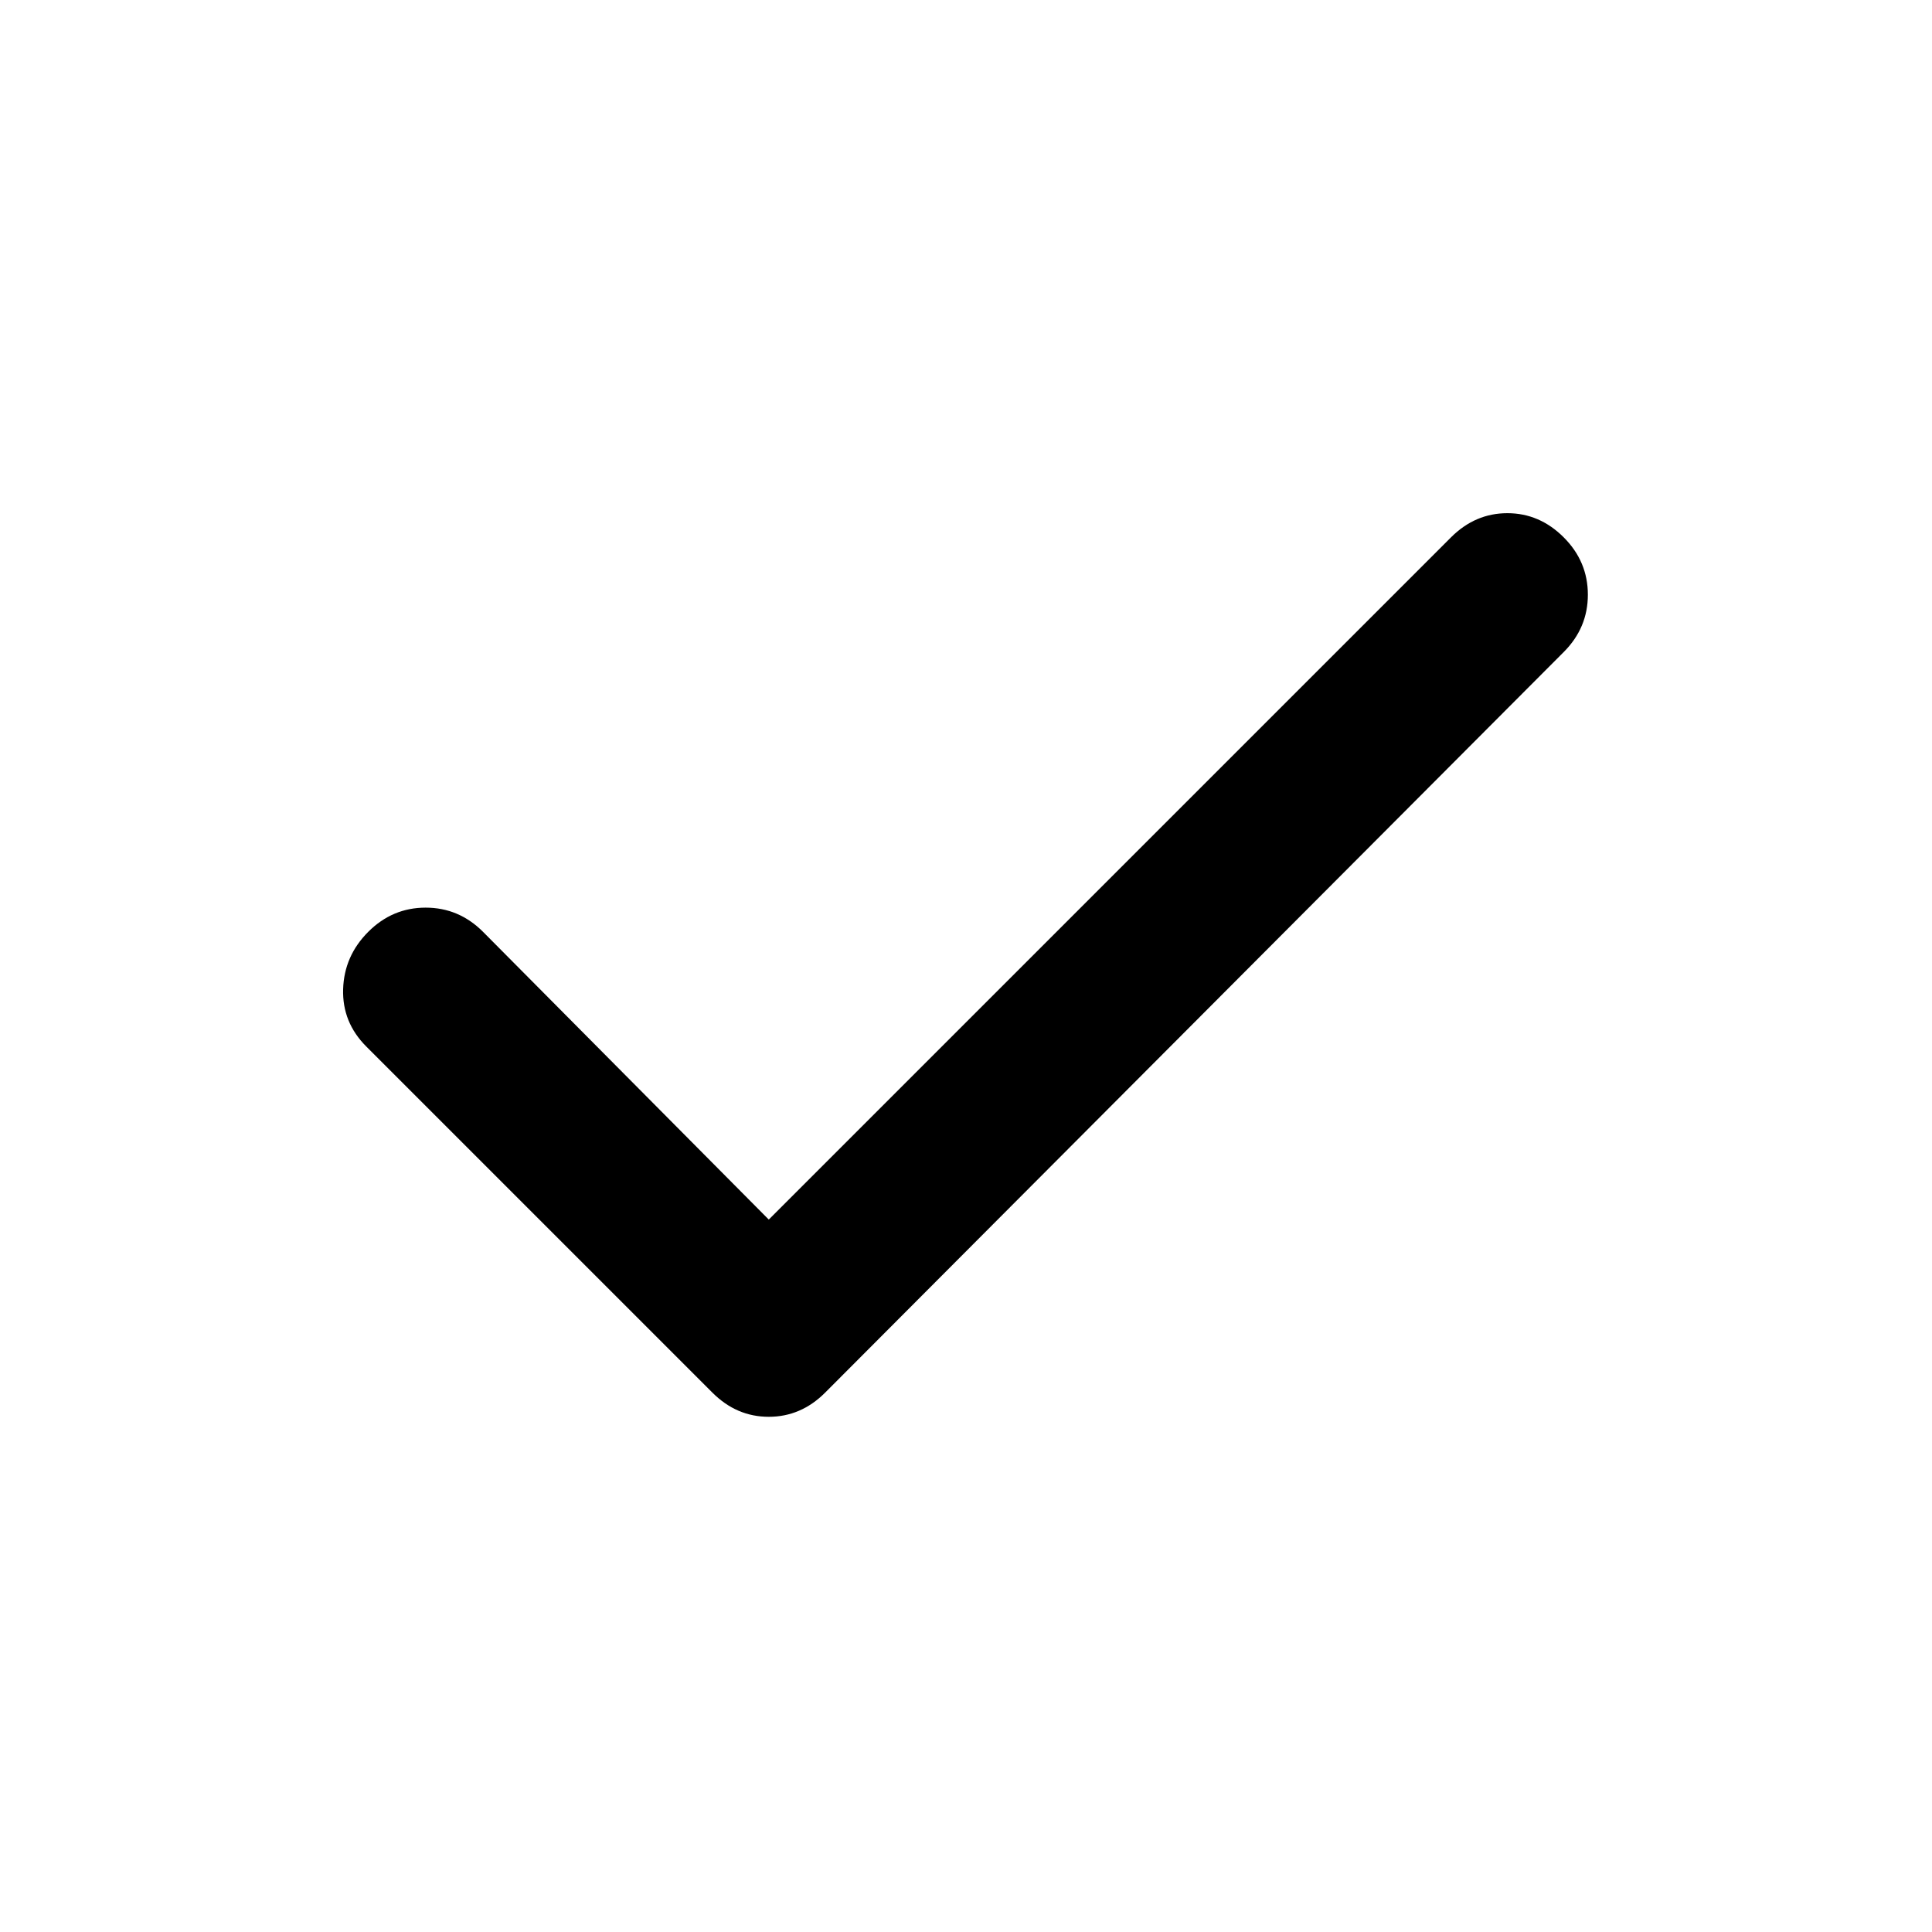
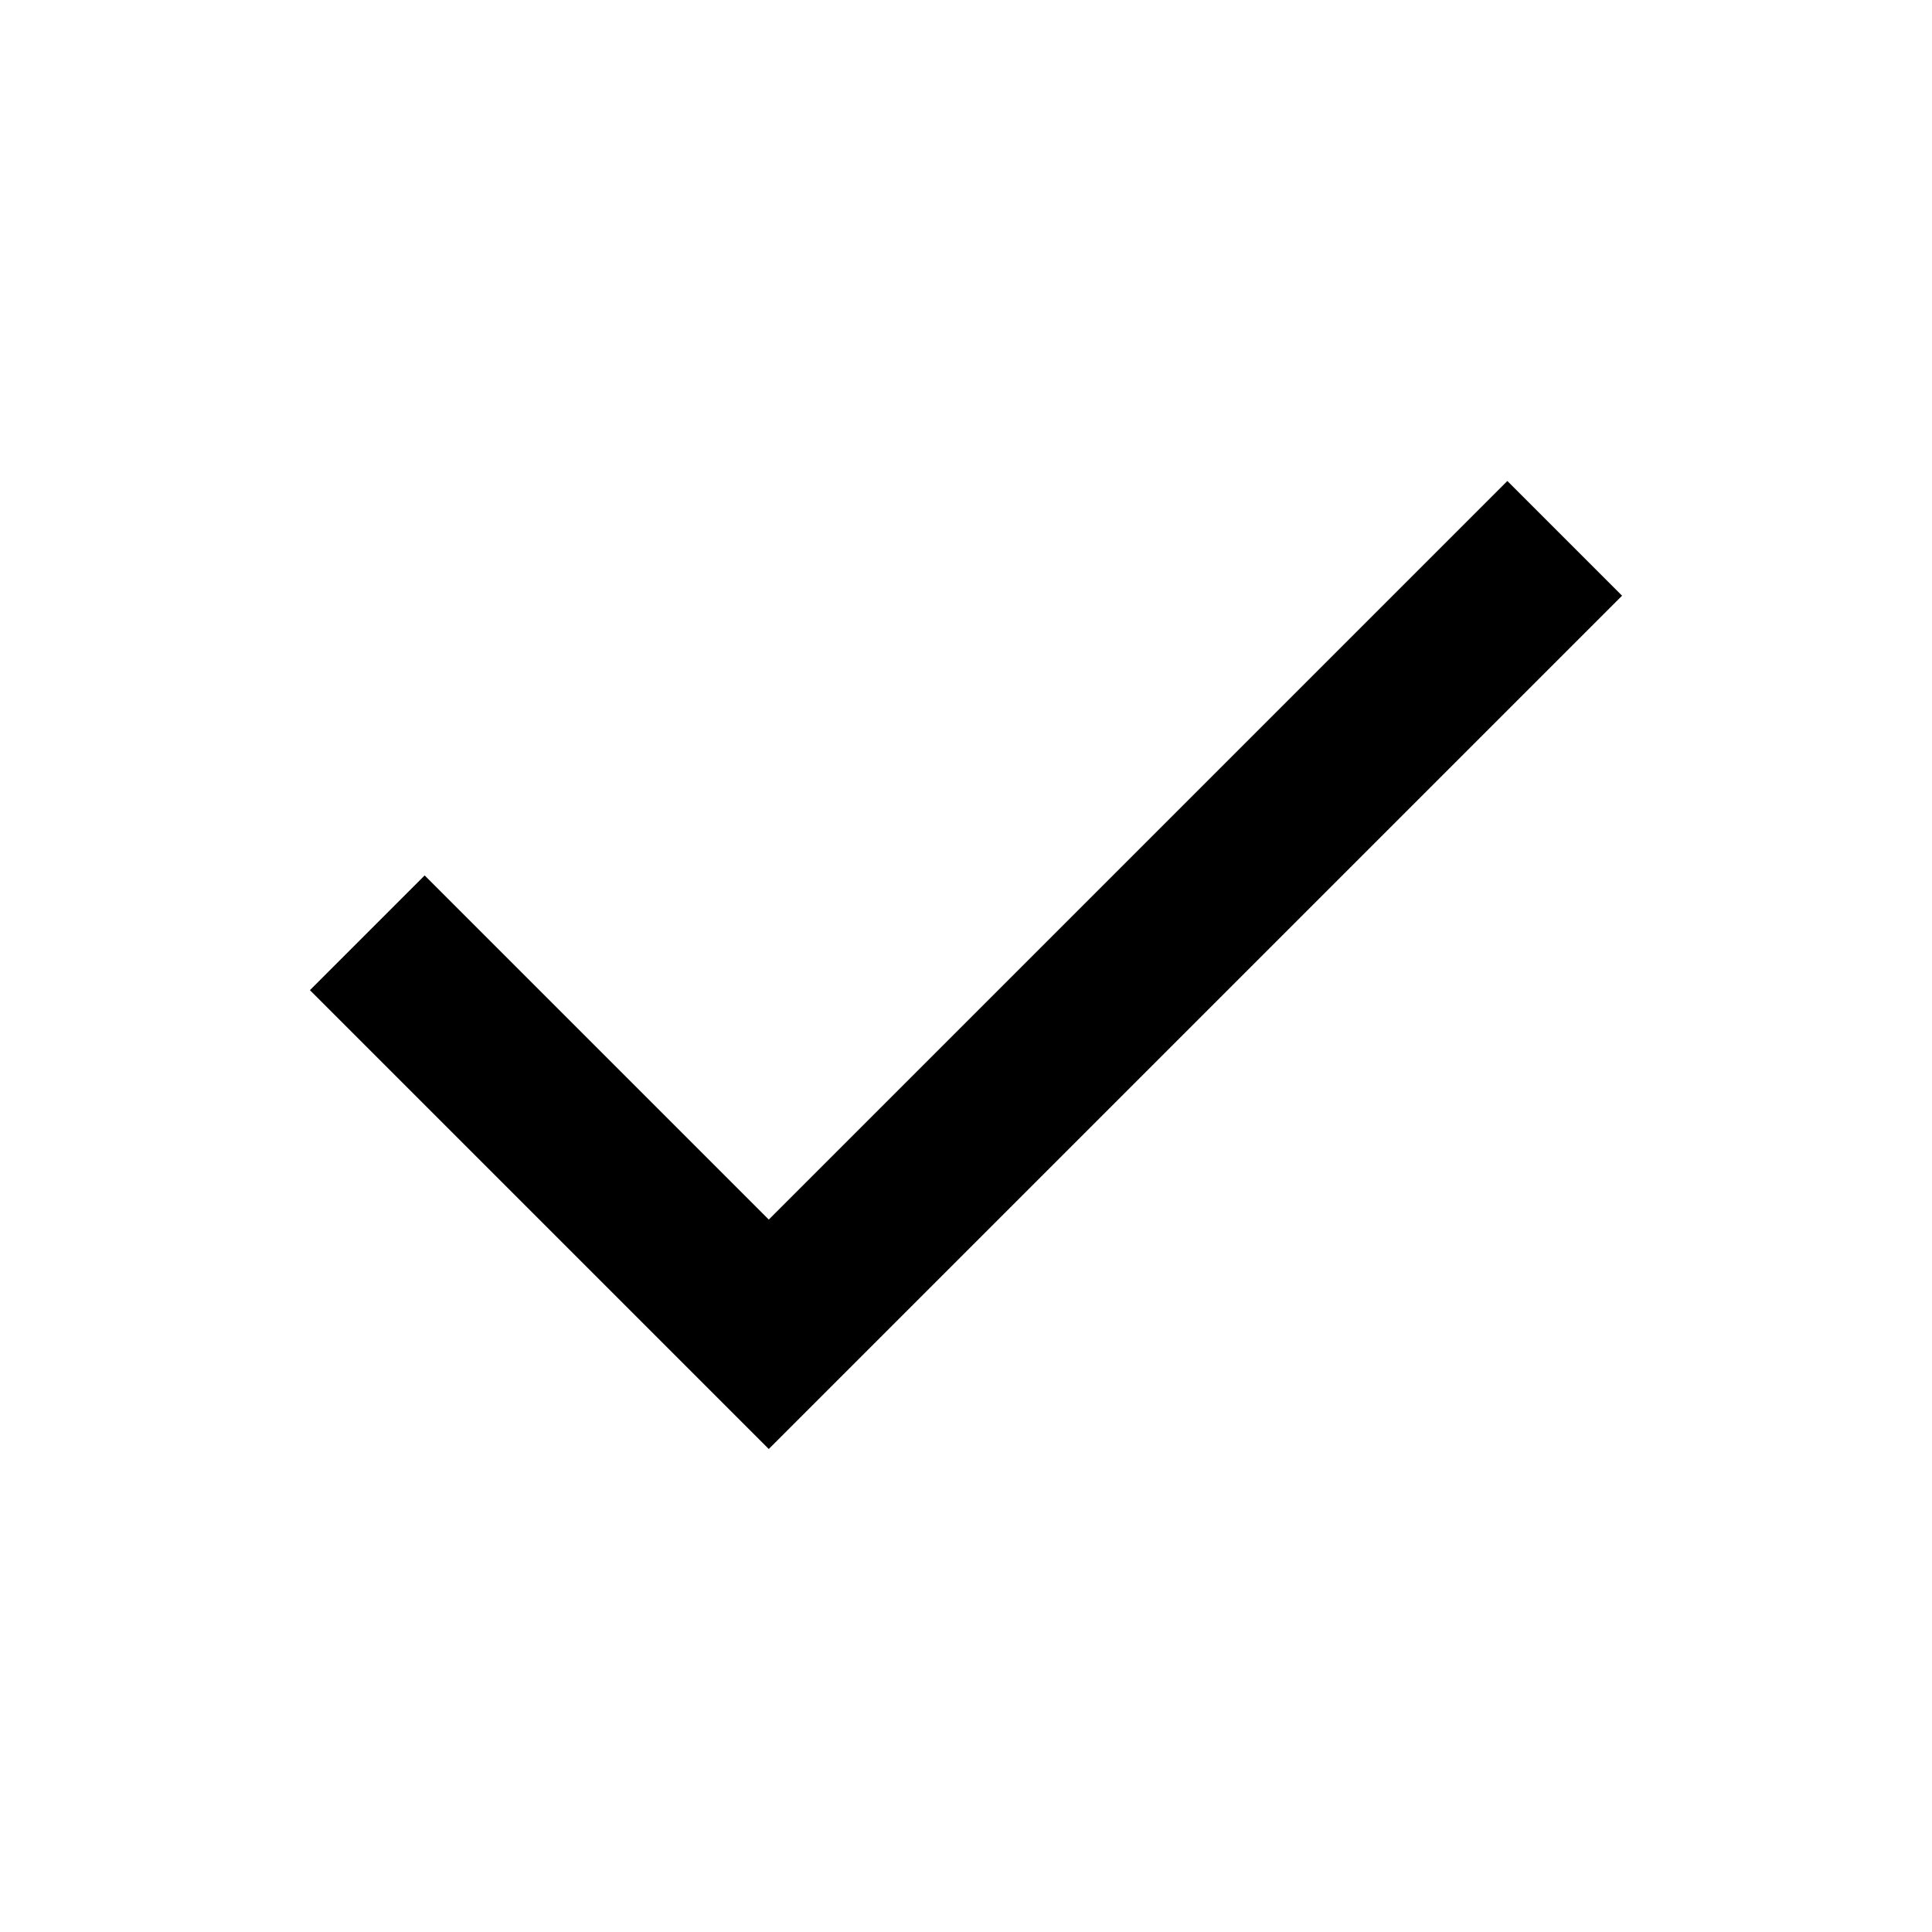
- <svg xmlns="http://www.w3.org/2000/svg" width="24" height="24" viewBox="0 -960 960 960" fill="none">
-   <path d="M382-354 721-693q12-12 28-12t28 12q12 12 12 28.5T777-636L410-268q-12 12-28 12t-28-12L182-440q-12-12-11.5-28.5T183-497q12-12 28.5-12t28.5 12l142 143Z" fill="currentColor" />
+ <svg xmlns="http://www.w3.org/2000/svg" width="24" height="24" viewBox="0 0 24 24" fill="none">
+   <path d="M9.55 18L3.85 12.3L5.275 10.875L9.55 15.15L18.725 5.975L20.15 7.4L9.55 18Z" fill="currentColor" />
</svg>
